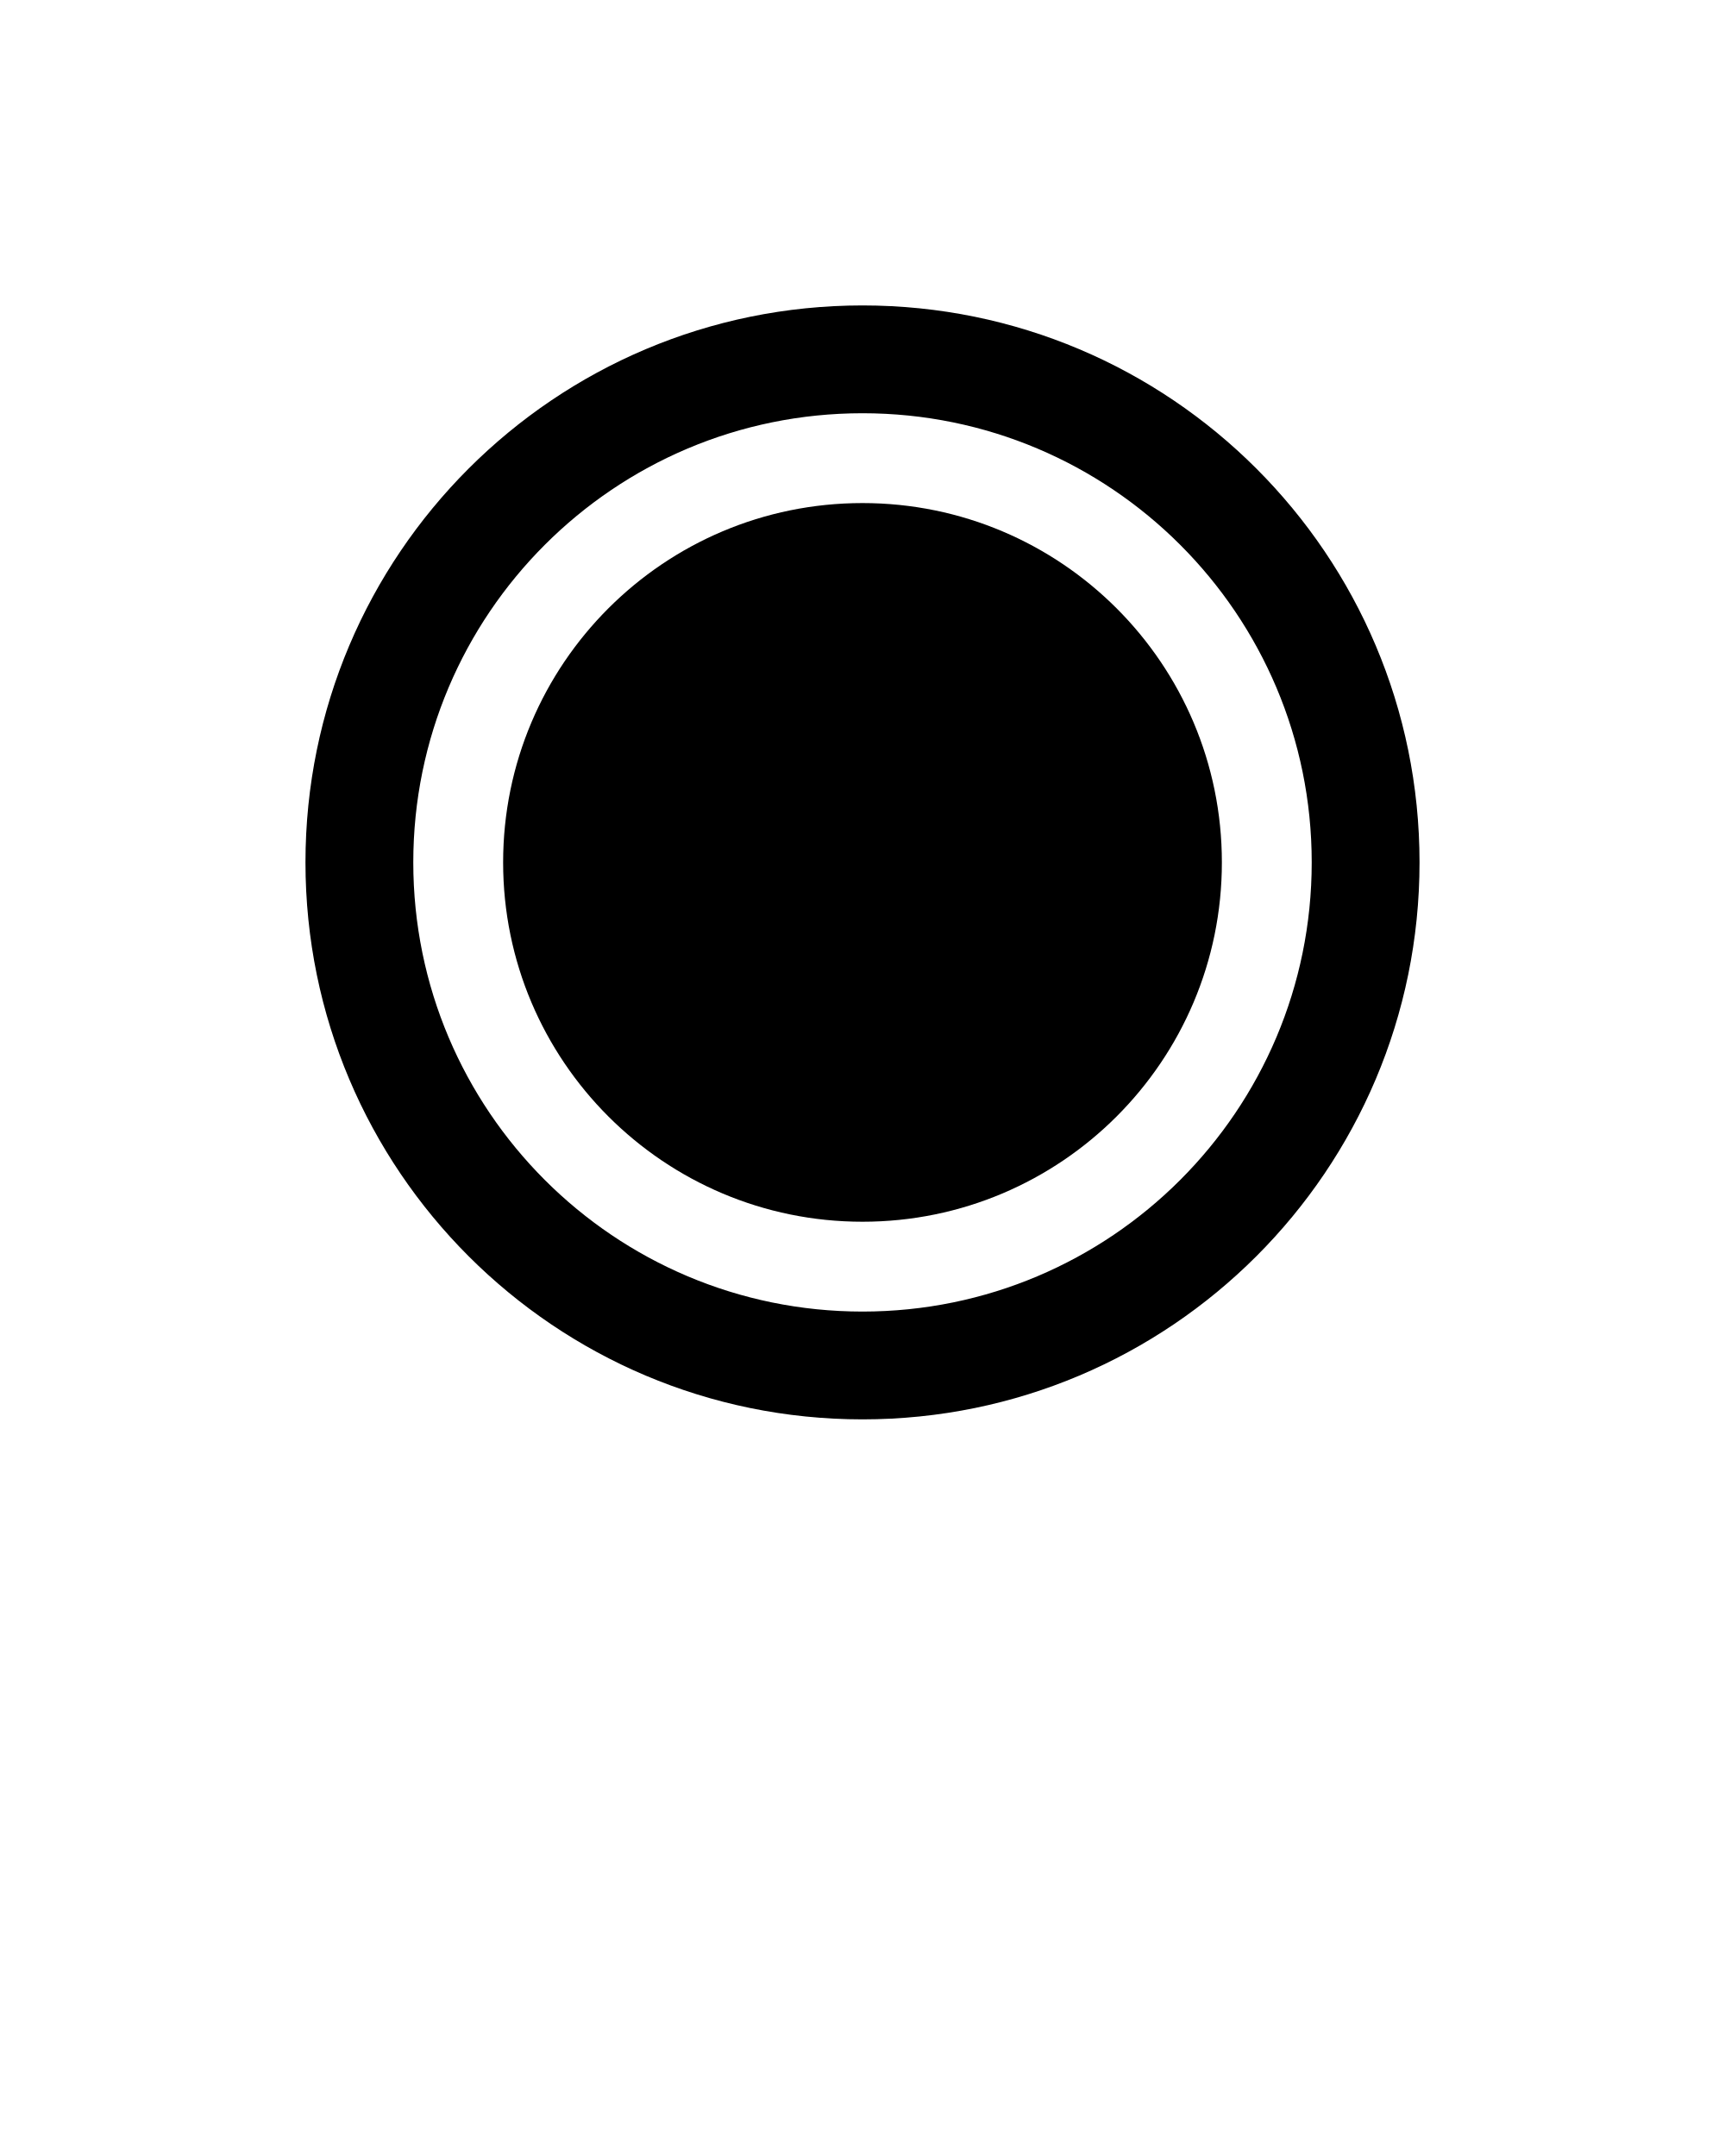
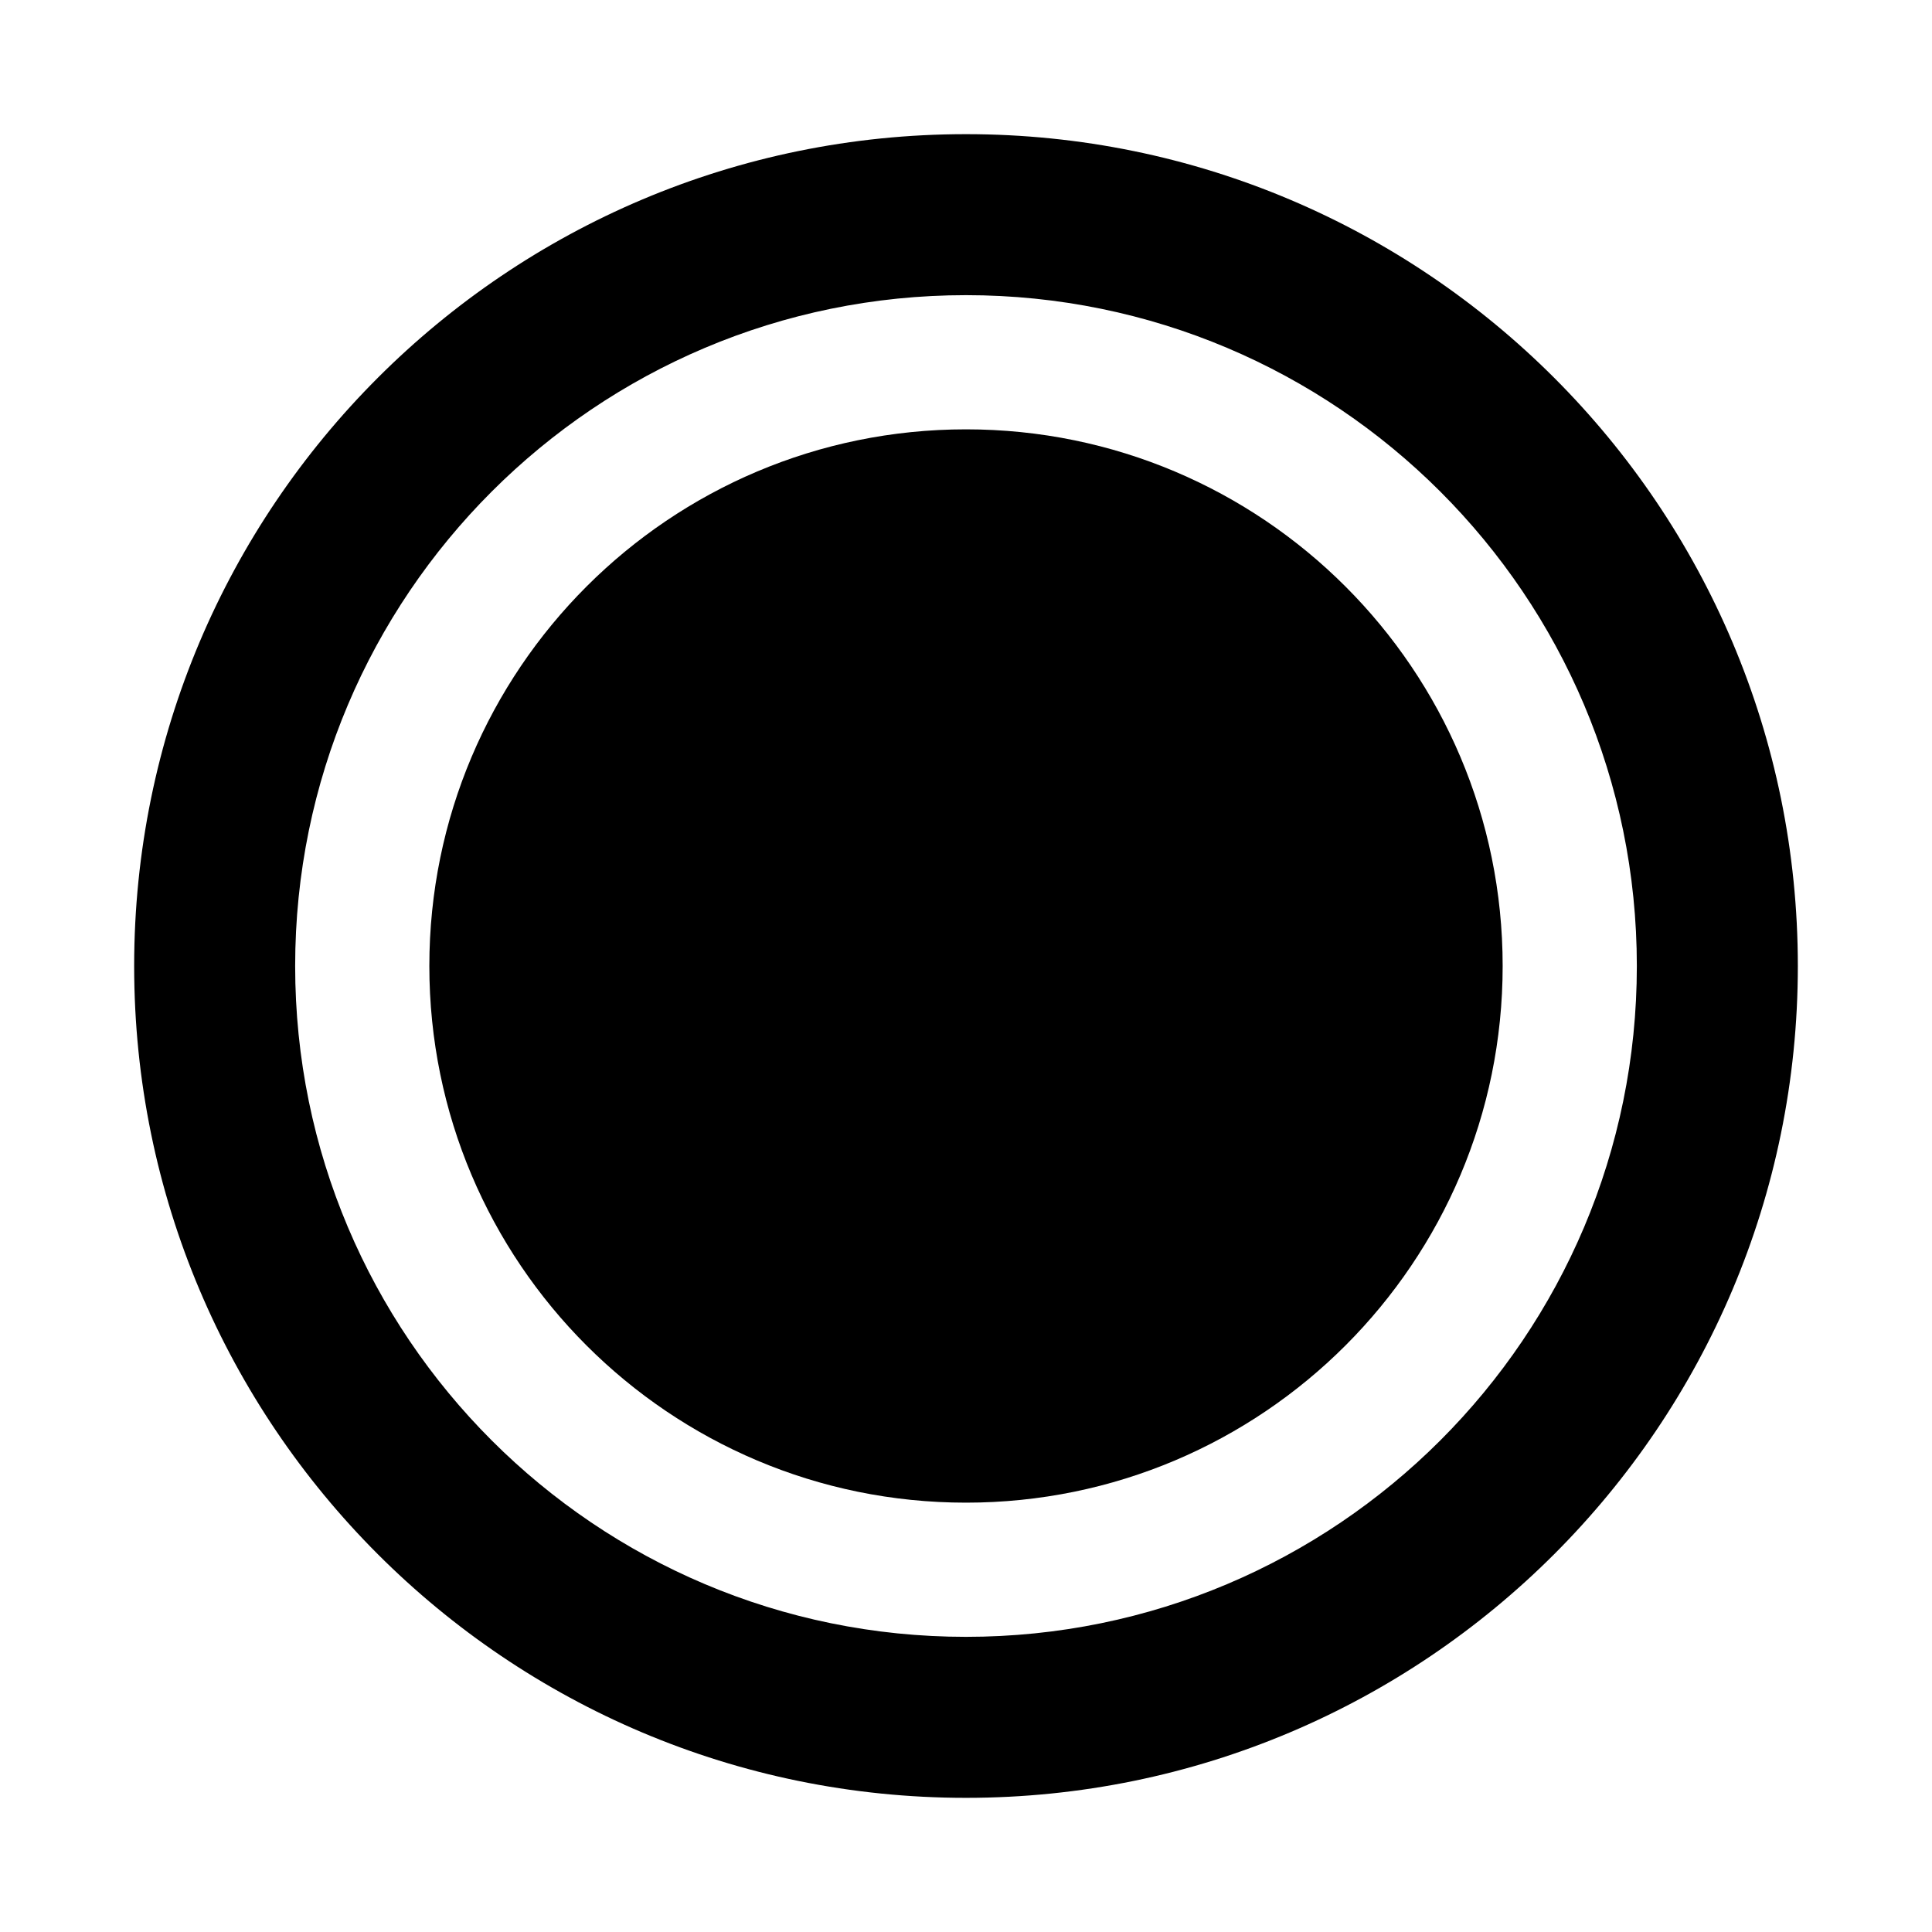
- <svg xmlns="http://www.w3.org/2000/svg" viewBox="0 0 24 30" fill="none" x="0px" y="0px">
-   <path fill-rule="evenodd" clip-rule="evenodd" d="M12 5.75C8.548 5.75 5.75 8.548 5.75 12C5.75 15.452 8.548 18.25 12 18.25C15.452 18.25 18.25 15.452 18.25 12C18.25 8.548 15.452 5.75 12 5.75ZM4.25 12C4.25 7.72 7.72 4.25 12 4.25C16.28 4.25 19.75 7.72 19.75 12C19.75 16.28 16.28 19.75 12 19.75C7.72 19.75 4.25 16.28 4.25 12Z" fill="black" />
-   <path d="M17 12C17 14.761 14.761 17 12 17C9.239 17 7 14.761 7 12C7 9.239 9.239 7 12 7C14.761 7 17 9.239 17 12Z" fill="black" />
-   <text x="0" y="39" fill="#000000" font-size="5px" font-weight="bold" font-family="'Helvetica Neue', Helvetica, Arial-Unicode, Arial, Sans-serif">Created by Tadu Puasandi</text>
-   <text x="0" y="44" fill="#000000" font-size="5px" font-weight="bold" font-family="'Helvetica Neue', Helvetica, Arial-Unicode, Arial, Sans-serif">from the Noun Project</text>
+ <svg xmlns="http://www.w3.org/2000/svg" width="100%" height="100%" viewBox="0 0 75 75" version="1.1" xmlnsXlink="http://www.w3.org/1999/xlink" xmlSpace="preserve" xmlnsSerif="http://www.serif.com/" style="fill-rule:evenodd;clip-rule:evenodd;stroke-linejoin:round;stroke-miterlimit:2;">
+   <path d="M37.5,11.458c-14.382,0 -26.042,11.66 -26.042,26.042c0,14.383 11.66,26.042 26.042,26.042c14.383,-0 26.042,-11.659 26.042,-26.042c-0,-14.382 -11.659,-26.042 -26.042,-26.042Zm-32.292,26.042c0,-17.834 14.458,-32.292 32.292,-32.292c17.834,0 32.292,14.458 32.292,32.292c-0,17.834 -14.458,32.292 -32.292,32.292c-17.834,-0 -32.292,-14.458 -32.292,-32.292Z" />
+   <path d="M58.333,37.5c0,11.506 -9.327,20.833 -20.833,20.833c-11.506,0 -20.833,-9.327 -20.833,-20.833c-0,-11.506 9.327,-20.833 20.833,-20.833c11.506,-0 20.833,9.327 20.833,20.833Z" style="fill-rule:nonzero;" />
</svg>
